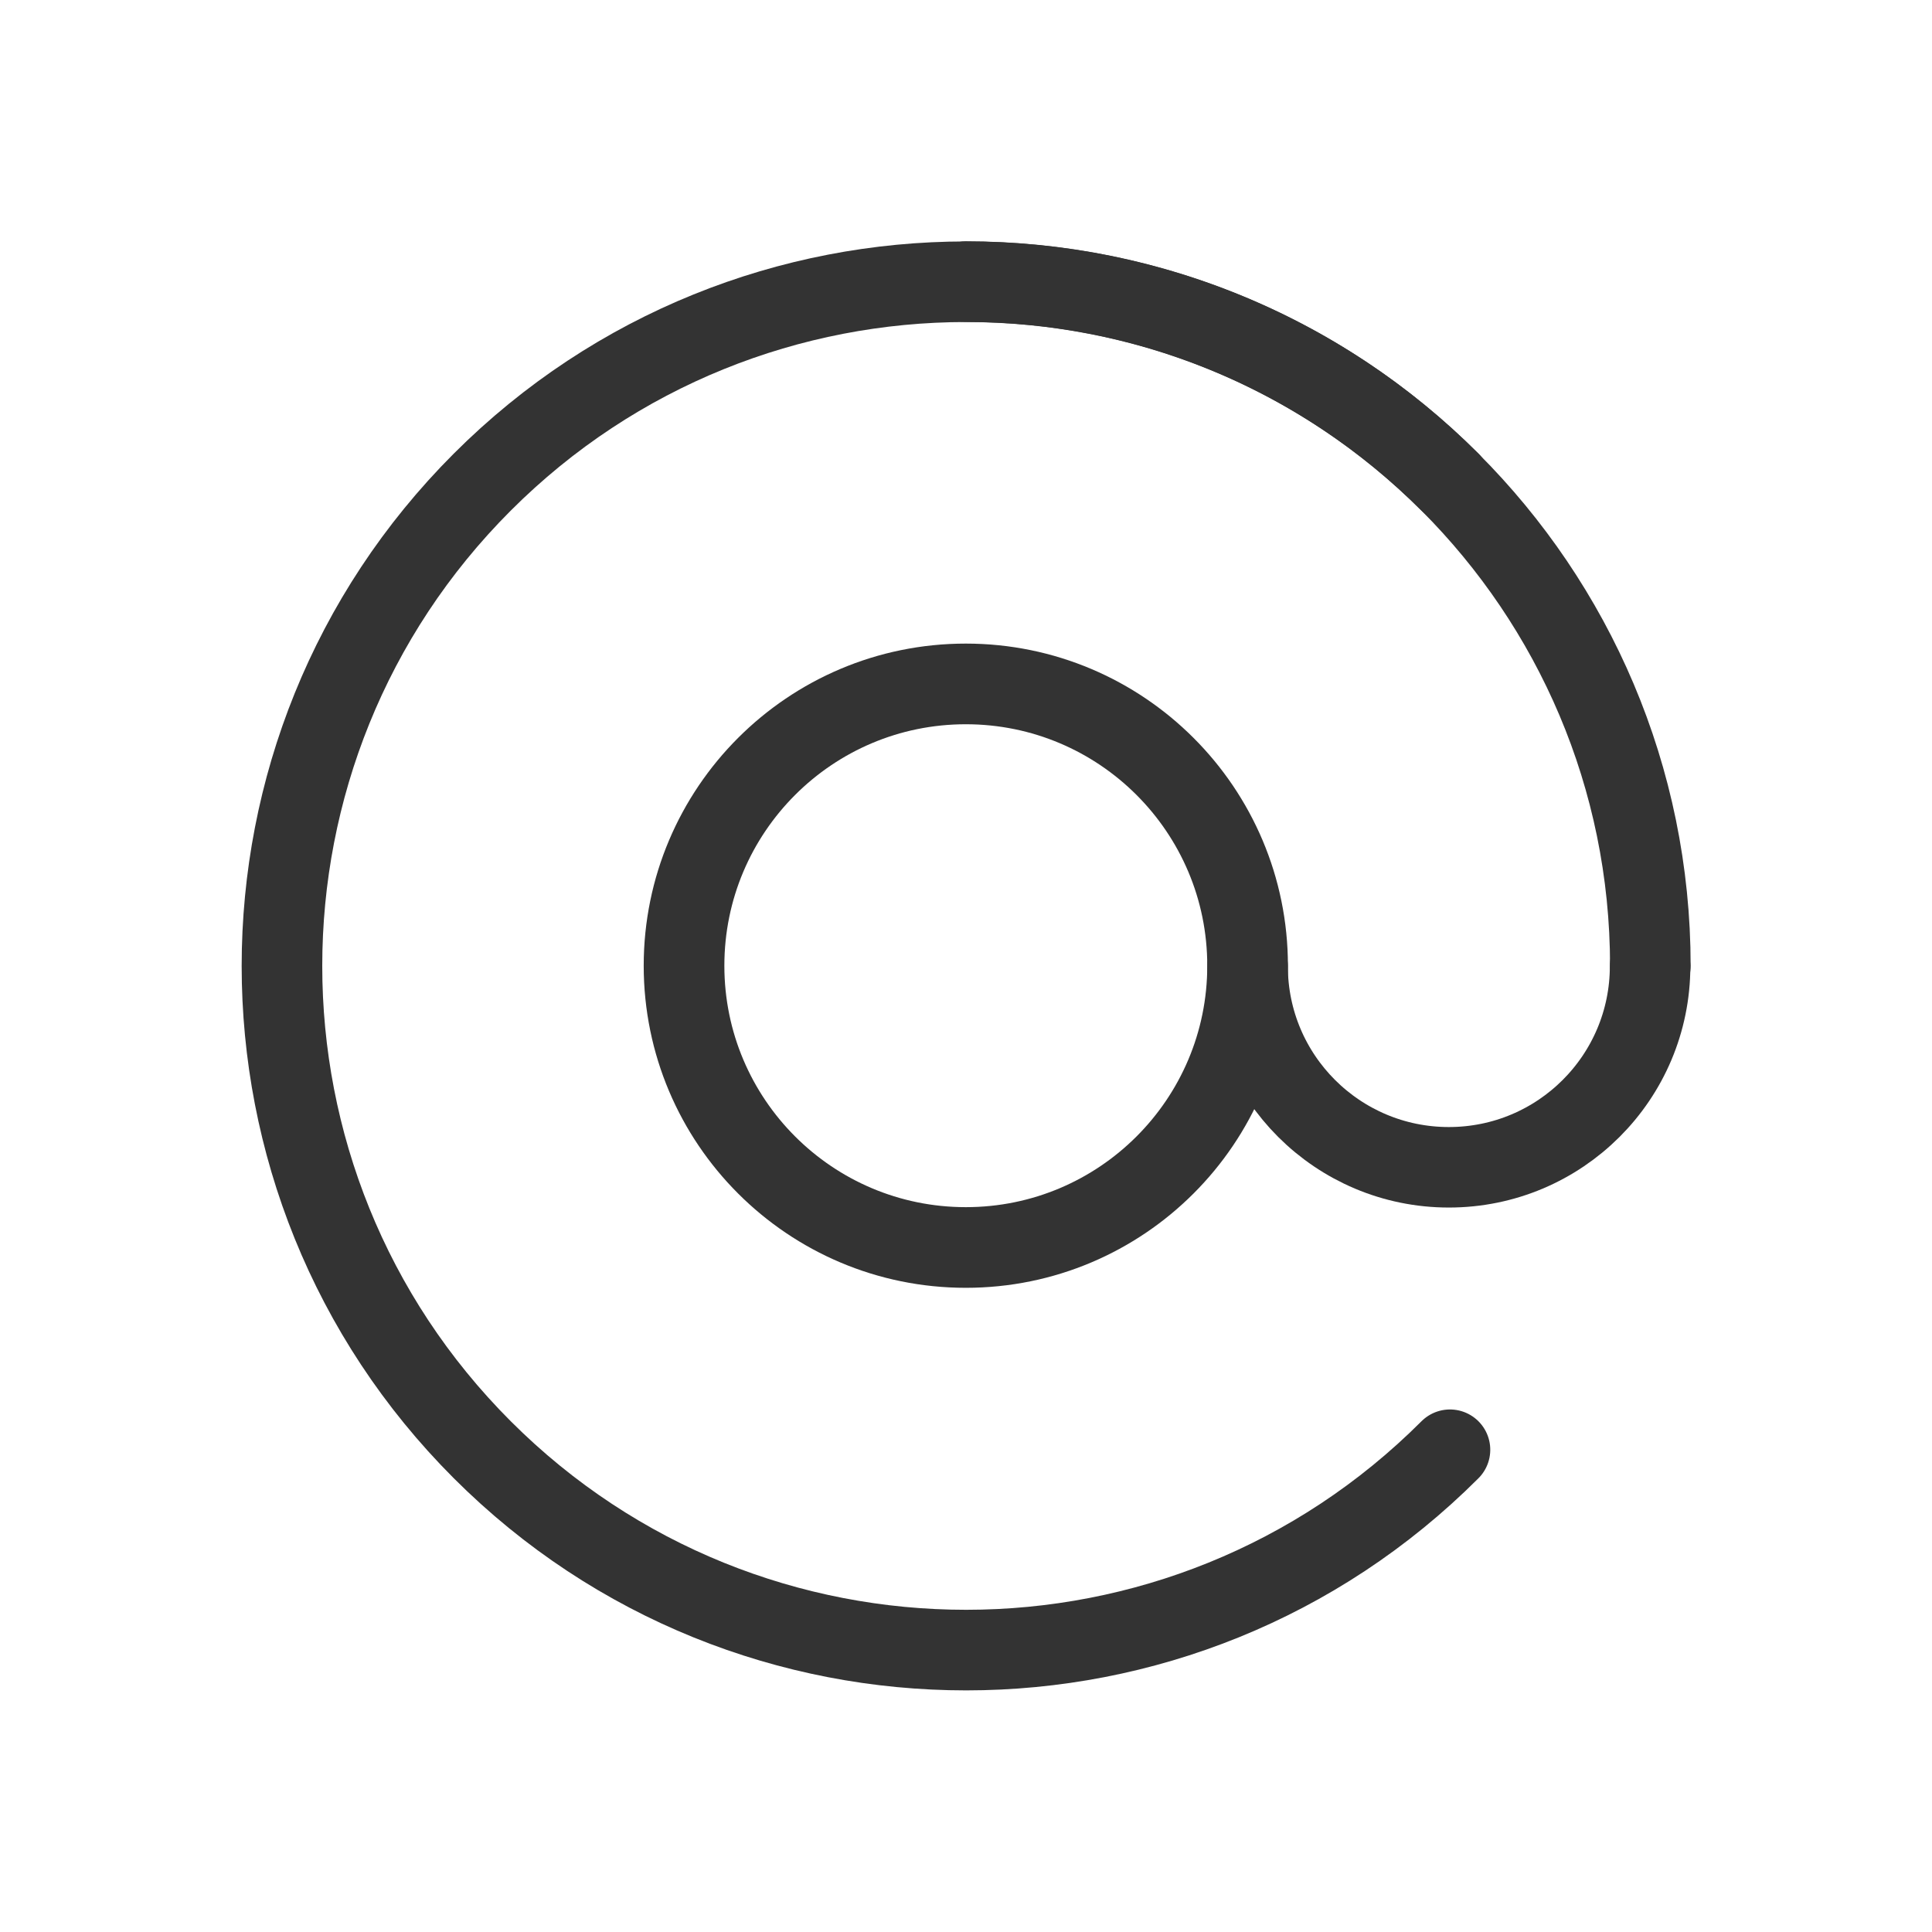
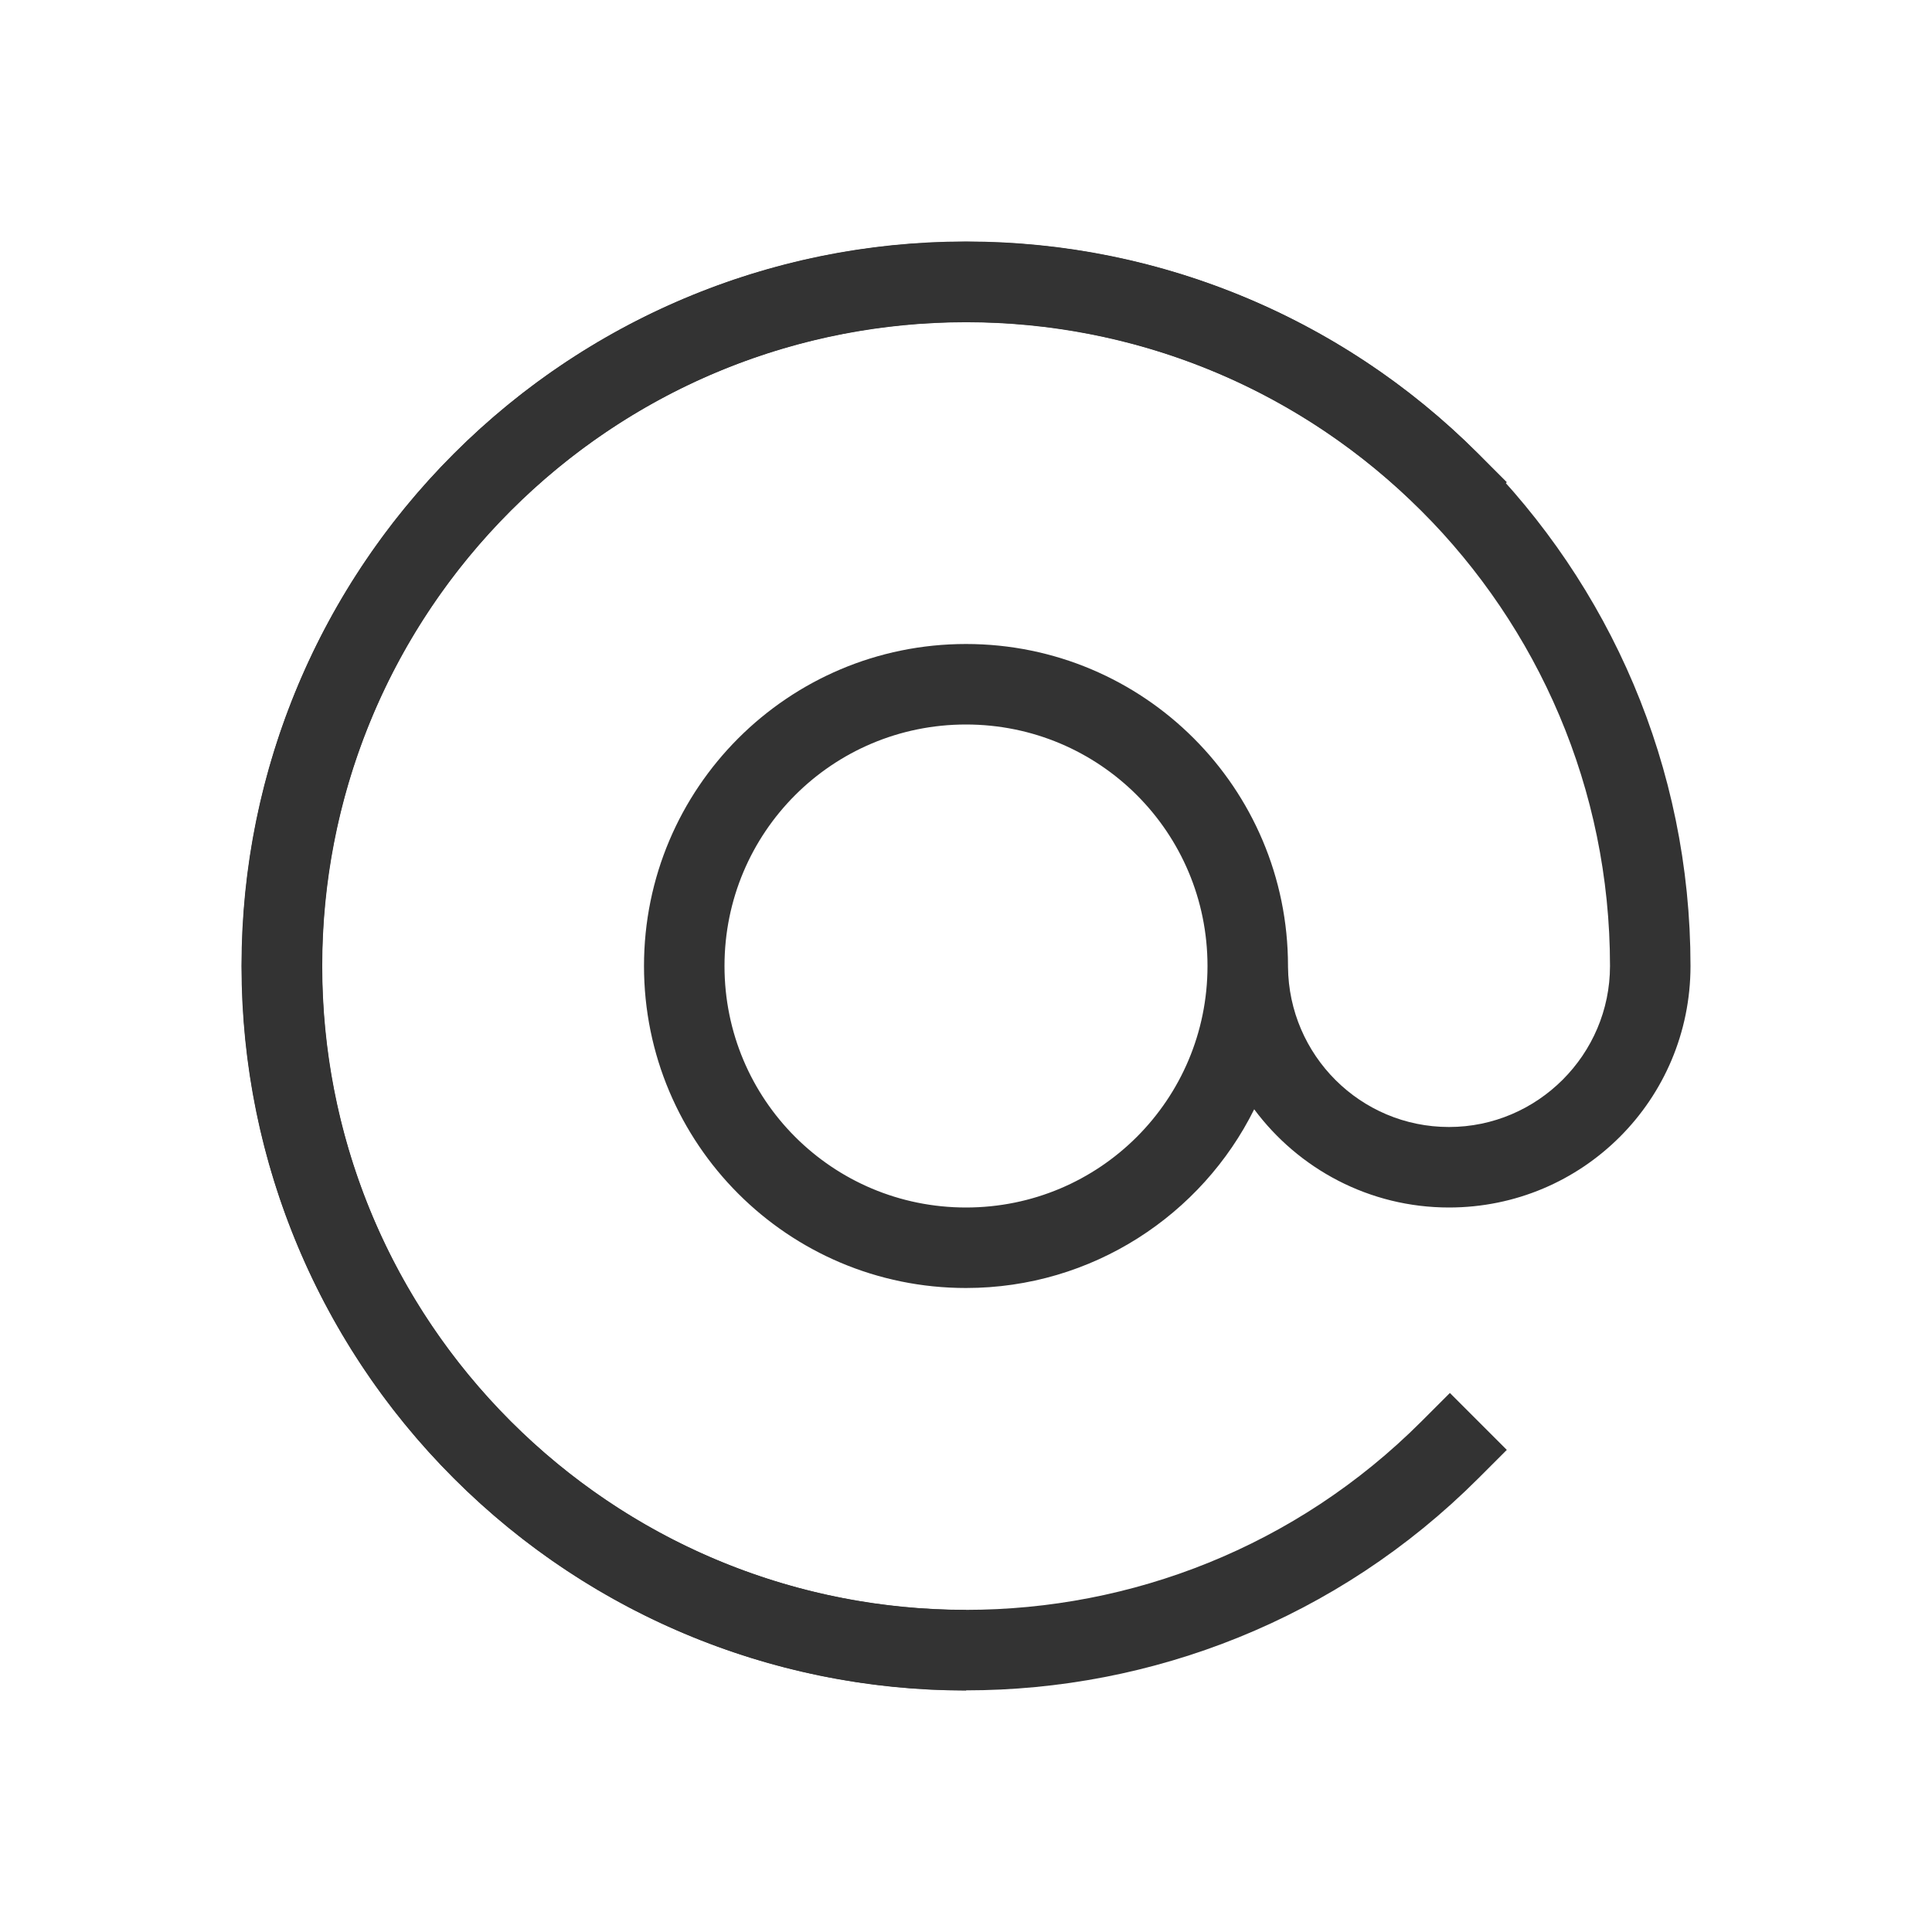
- <svg xmlns="http://www.w3.org/2000/svg" width="24px" height="24px" version="1.1" xml:space="preserve" style="fill-rule:evenodd;clip-rule:evenodd;stroke-linecap:round;stroke-linejoin:round;stroke-miterlimit:100;">
+ <svg xmlns="http://www.w3.org/2000/svg" width="24px" height="24px" version="1.1" xml:space="preserve" style="fill-rule:evenodd;clip-rule:evenodd;stroke-linecap:square;stroke-linejoin:round;stroke-miterlimit:100;">
  <g transform="matrix(1,0,0,1,-1124,-1503)">
    <g id="social.thin.mention" transform="matrix(1,0,0,1,-444,733)">
      <rect x="1568" y="770" width="24" height="24" style="fill:none;" />
-       <g transform="matrix(1.06589,0,0,1.06589,897.664,-831.889)">
-         <circle cx="640.154" cy="1514.12" r="3.284" style="fill:none;stroke:rgb(51,51,51);stroke-width:0.94px;" />
+       <g transform="matrix(1,0,0,1,444,-733)">
+         <path d="M1139.58,1516.78C1138.93,1518.09 1137.57,1519 1136,1519C1133.79,1519 1132,1517.21 1132,1515C1132,1512.79 1133.79,1511 1136,1511C1138.21,1511 1140,1512.79 1140,1515L1140,1515.01C1140.01,1516.11 1140.9,1517 1142,1517C1143.1,1517 1144,1516.1 1144,1515L1145,1515C1145,1516.66 1143.66,1518 1142,1518C1141.01,1518 1140.13,1517.52 1139.58,1516.78ZM1136,1512C1137.66,1512 1139,1513.34 1139,1515C1139,1516.66 1137.66,1518 1136,1518C1134.34,1518 1133,1516.66 1133,1515C1133,1513.34 1134.34,1512 1136,1512Z" style="fill:rgb(51,51,51);" />
      </g>
-       <g transform="matrix(0.833333,0,0,0.833333,1045.87,-443.099)">
-         <path d="M651.154,1470.12C651.154,1471.78 649.81,1473.12 648.154,1473.12C646.499,1473.12 645.154,1471.78 645.154,1470.12" style="fill:none;stroke:rgb(51,51,51);stroke-width:1.2px;" />
+       <g transform="matrix(0.707107,-0.707107,0.707107,0.707107,-294.54,514.007)">
+         <path d="M1136,1523.5C1131.31,1523.5 1127.5,1519.69 1127.5,1515C1127.5,1510.31 1131.31,1506.5 1136,1506.5C1140.69,1506.5 1144.5,1510.31 1144.5,1515" style="fill:none;stroke:rgb(51,51,51);stroke-width:1px;" />
      </g>
-       <g transform="matrix(0.944444,0,0,0.944444,976.356,-649.892)">
-         <path d="M639.154,1507.12C644.122,1507.12 648.154,1511.15 648.154,1516.12" style="fill:none;stroke:rgb(51,51,51);stroke-width:1.06px;" />
-       </g>
-       <g transform="matrix(0.667823,-0.667823,0.667823,0.667823,140.66,196.341)">
-         <path d="M639.154,1525.12C634.187,1525.12 630.154,1521.09 630.154,1516.12C630.154,1511.15 634.187,1507.12 639.154,1507.12C644.122,1507.12 648.154,1511.15 648.154,1516.12" style="fill:none;stroke:rgb(51,51,51);stroke-width:1.06px;" />
+       <g transform="matrix(1,-1.11022e-16,1.11022e-16,1,444,-733)">
+         <path d="M1136,1523.5C1131.31,1523.5 1127.5,1519.69 1127.5,1515C1127.5,1510.31 1131.31,1506.5 1136,1506.5C1140.69,1506.5 1144.5,1510.31 1144.5,1515" style="fill:none;stroke:rgb(51,51,51);stroke-width:1px;stroke-linecap:butt;" />
      </g>
    </g>
  </g>
</svg>
